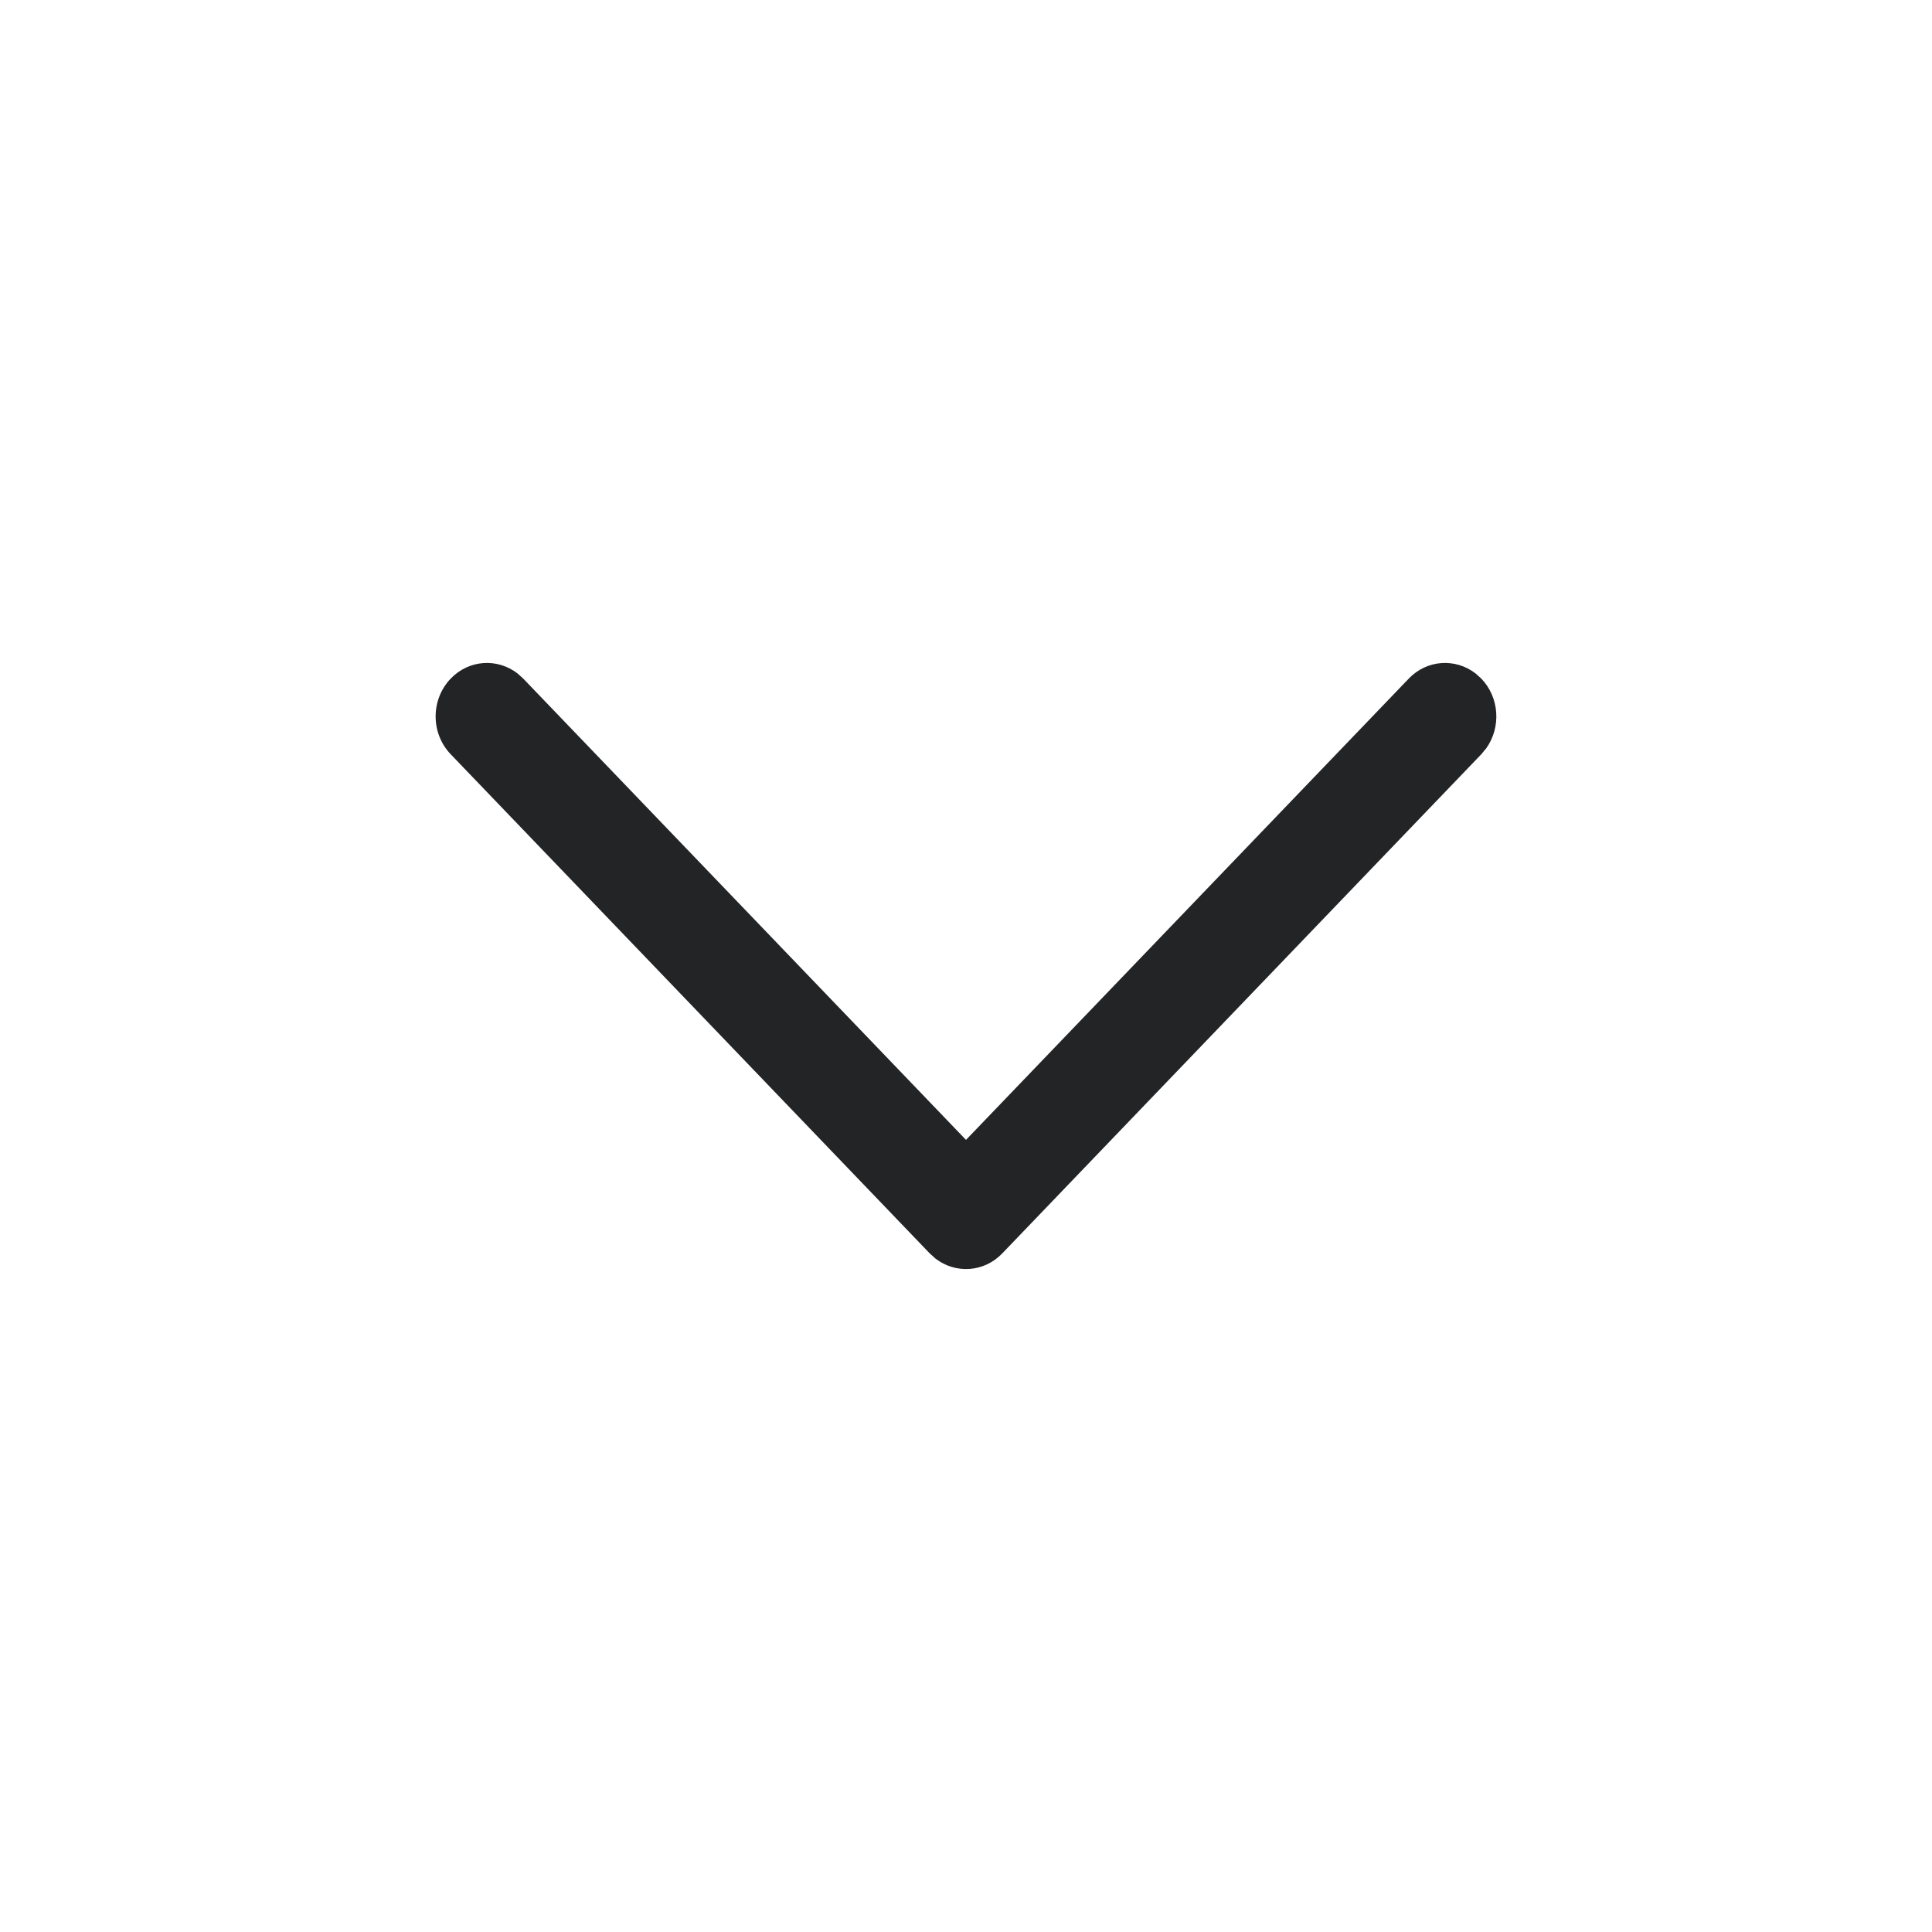
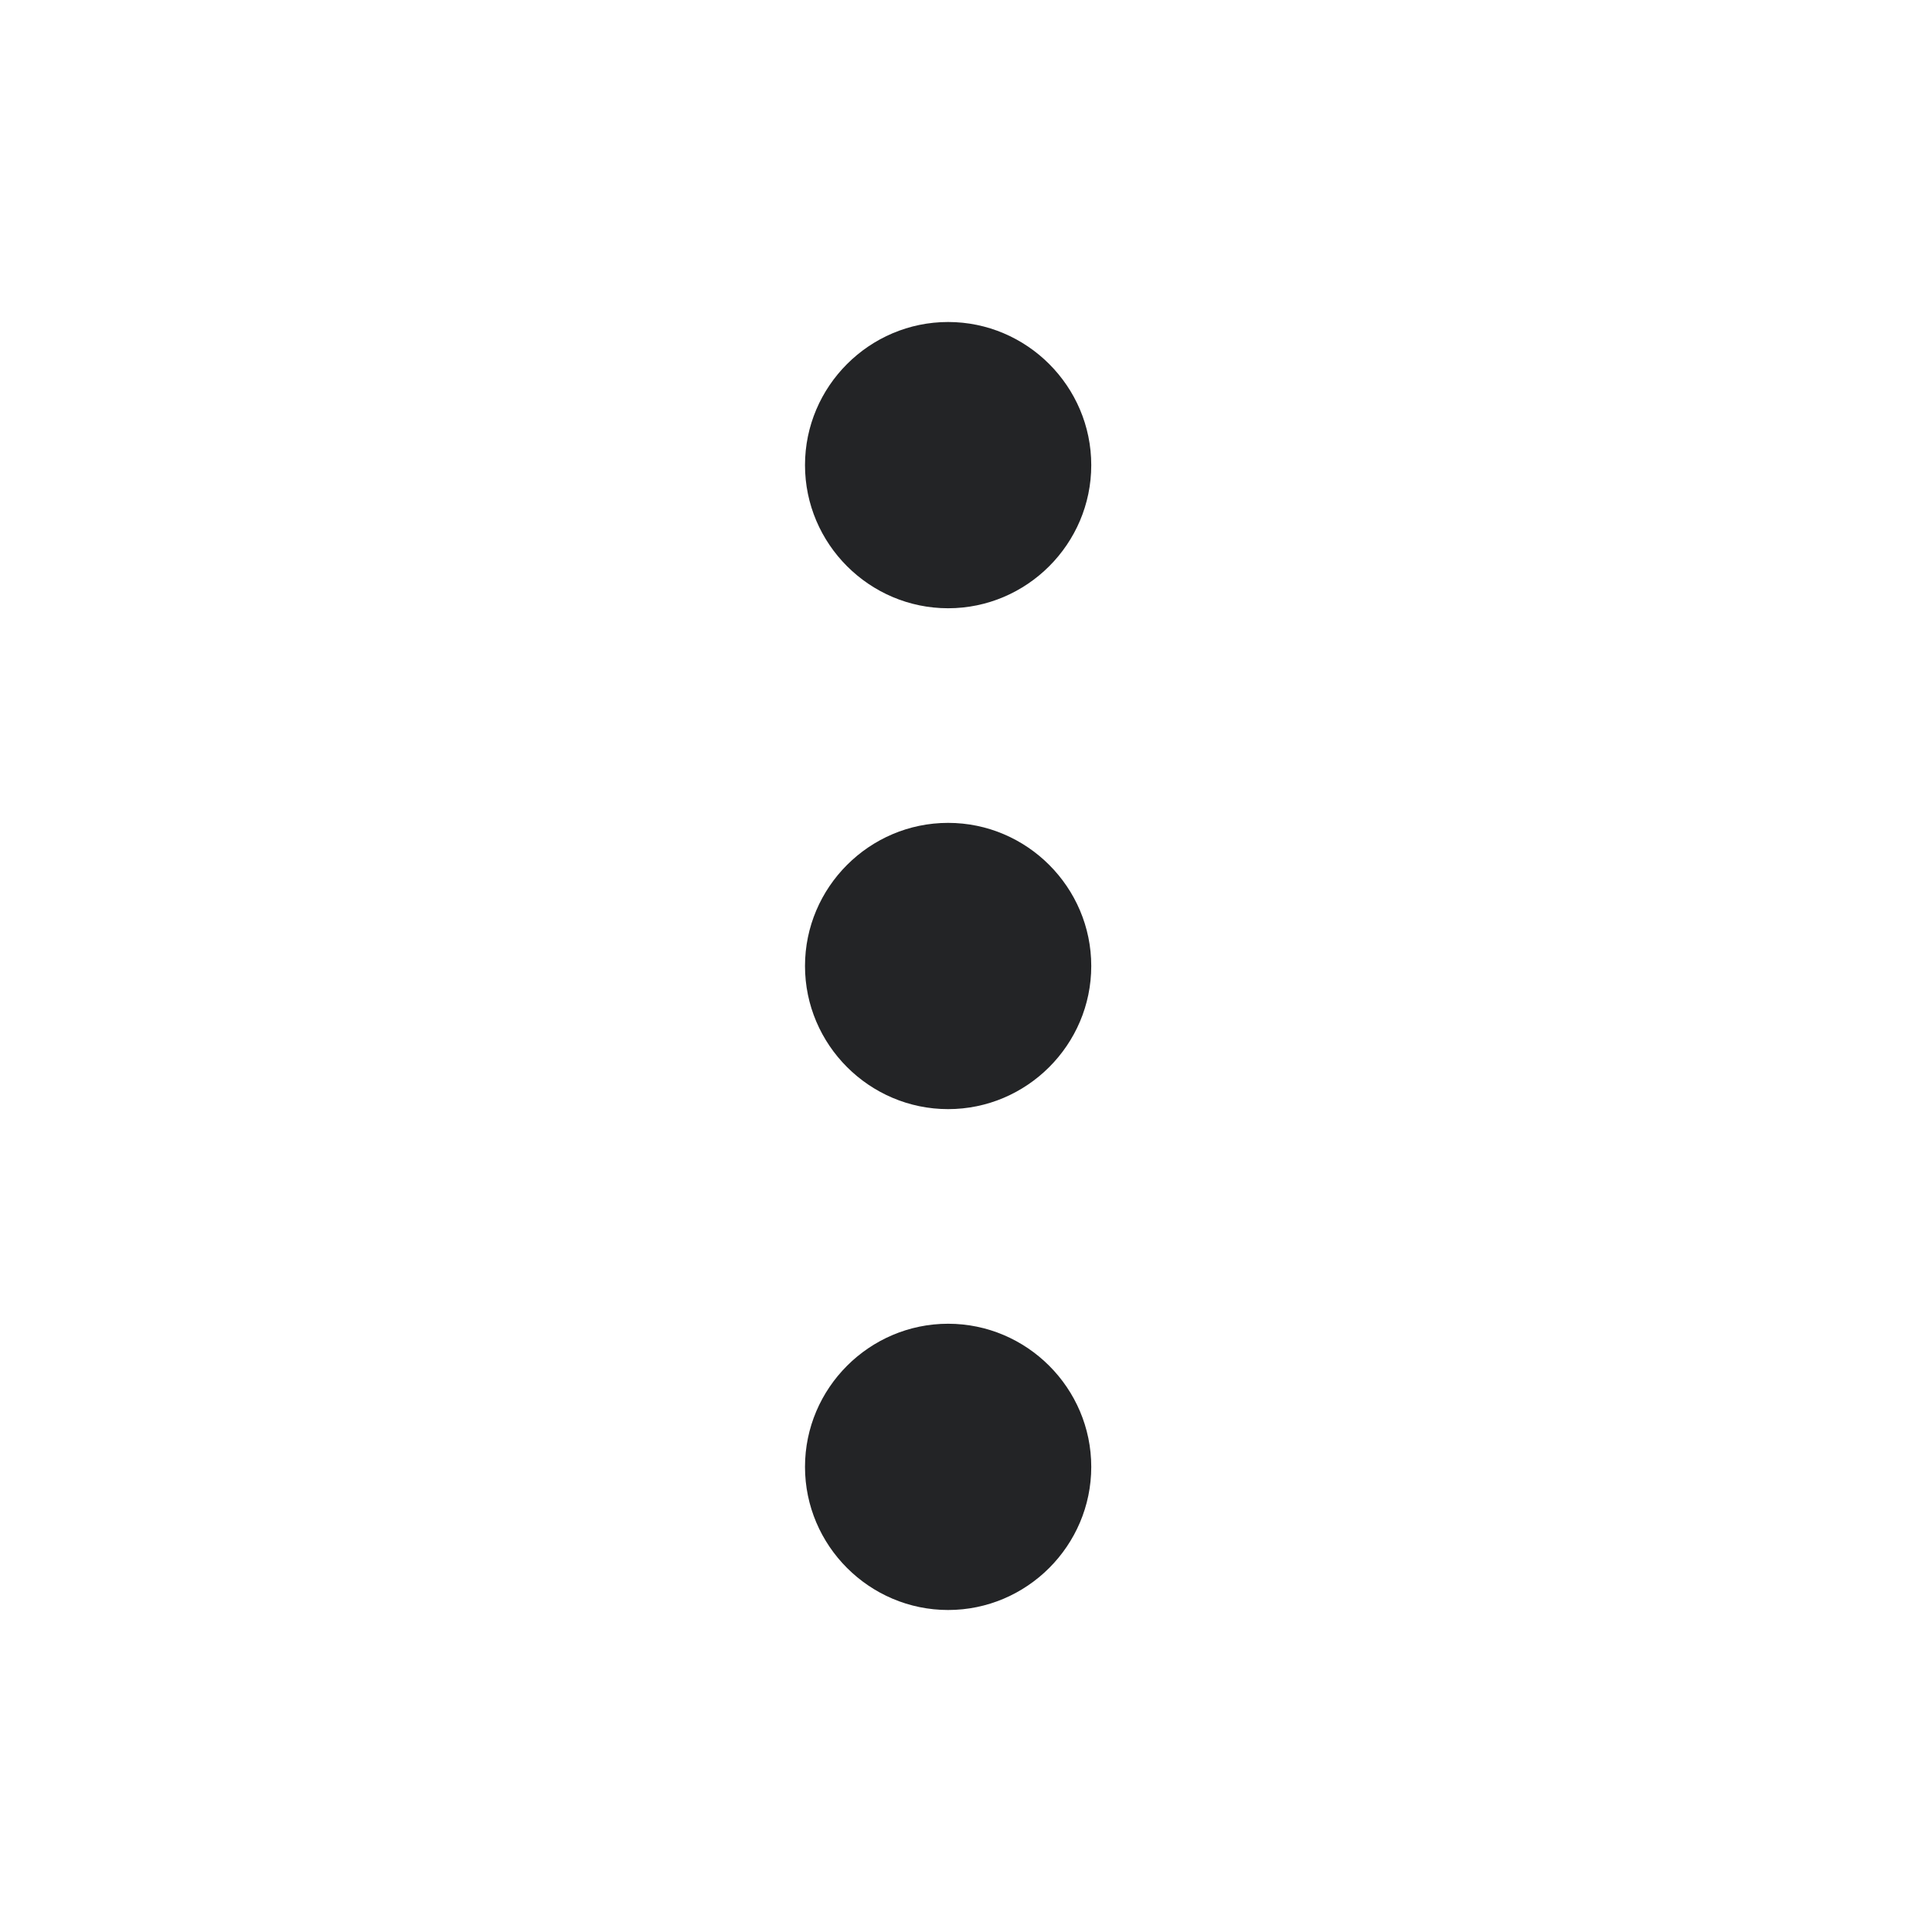
- <svg xmlns="http://www.w3.org/2000/svg" width="17" height="17" viewBox="0 0 17 17" fill="none">
-   <path d="M3.966 5.971C4.126 5.804 4.377 5.789 4.554 5.926L4.604 5.971L8.5 10.03L12.396 5.971C12.556 5.804 12.807 5.789 12.984 5.926L13.034 5.971C13.195 6.138 13.209 6.4 13.078 6.584L13.034 6.637L8.819 11.029C8.659 11.196 8.408 11.211 8.231 11.074L8.181 11.029L3.966 6.637C3.789 6.453 3.789 6.155 3.966 5.971Z" fill="#232426" />
+ <svg xmlns="http://www.w3.org/2000/svg" width="24" height="24" viewBox="0 0 24 24" fill="none">
+   <path d="M11.778 4C10.8 4 10 4.8 10 5.778C10 6.756 10.8 7.556 11.778 7.556C12.756 7.556 13.556 6.756 13.556 5.778C13.556 4.8 12.756 4 11.778 4ZM11.778 16.444C10.8 16.444 10 17.244 10 18.222C10 19.2 10.8 20 11.778 20C12.756 20 13.556 19.2 13.556 18.222C13.556 17.244 12.756 16.444 11.778 16.444ZM11.778 10.222C10.8 10.222 10 11.022 10 12C10 12.978 10.8 13.778 11.778 13.778C12.756 13.778 13.556 12.978 13.556 12C13.556 11.022 12.756 10.222 11.778 10.222Z" fill="#232426" />
</svg>
